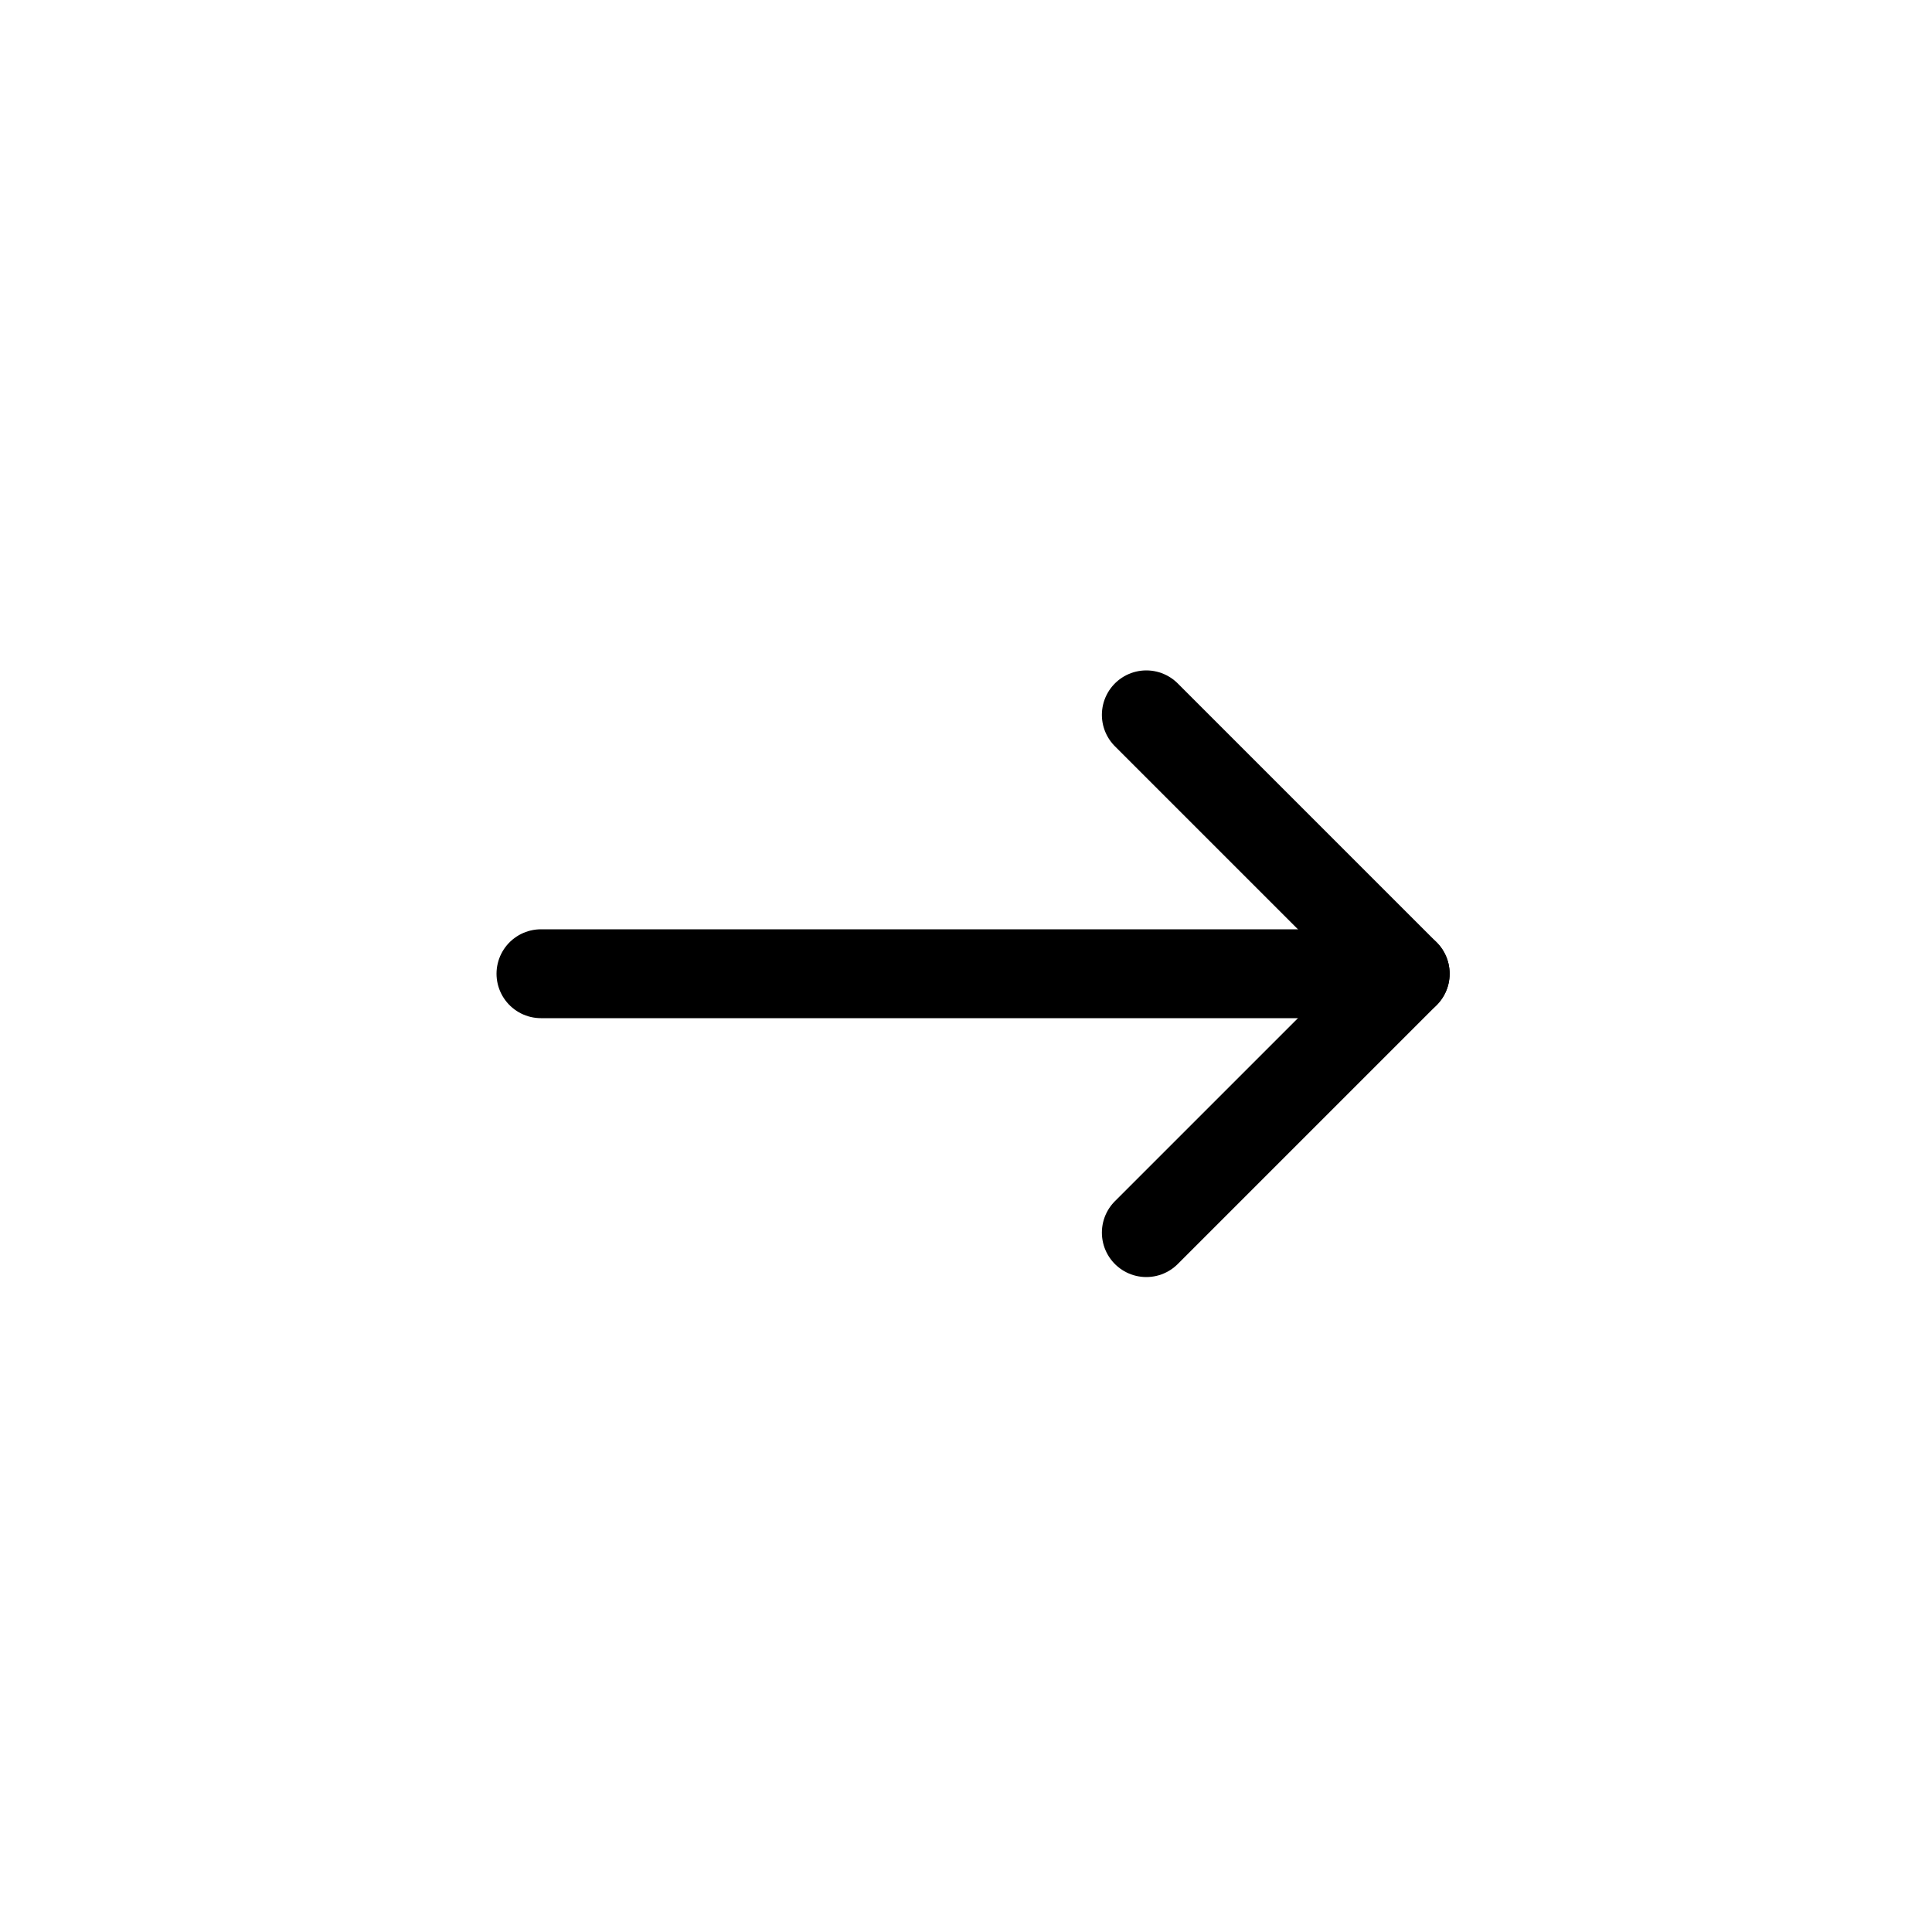
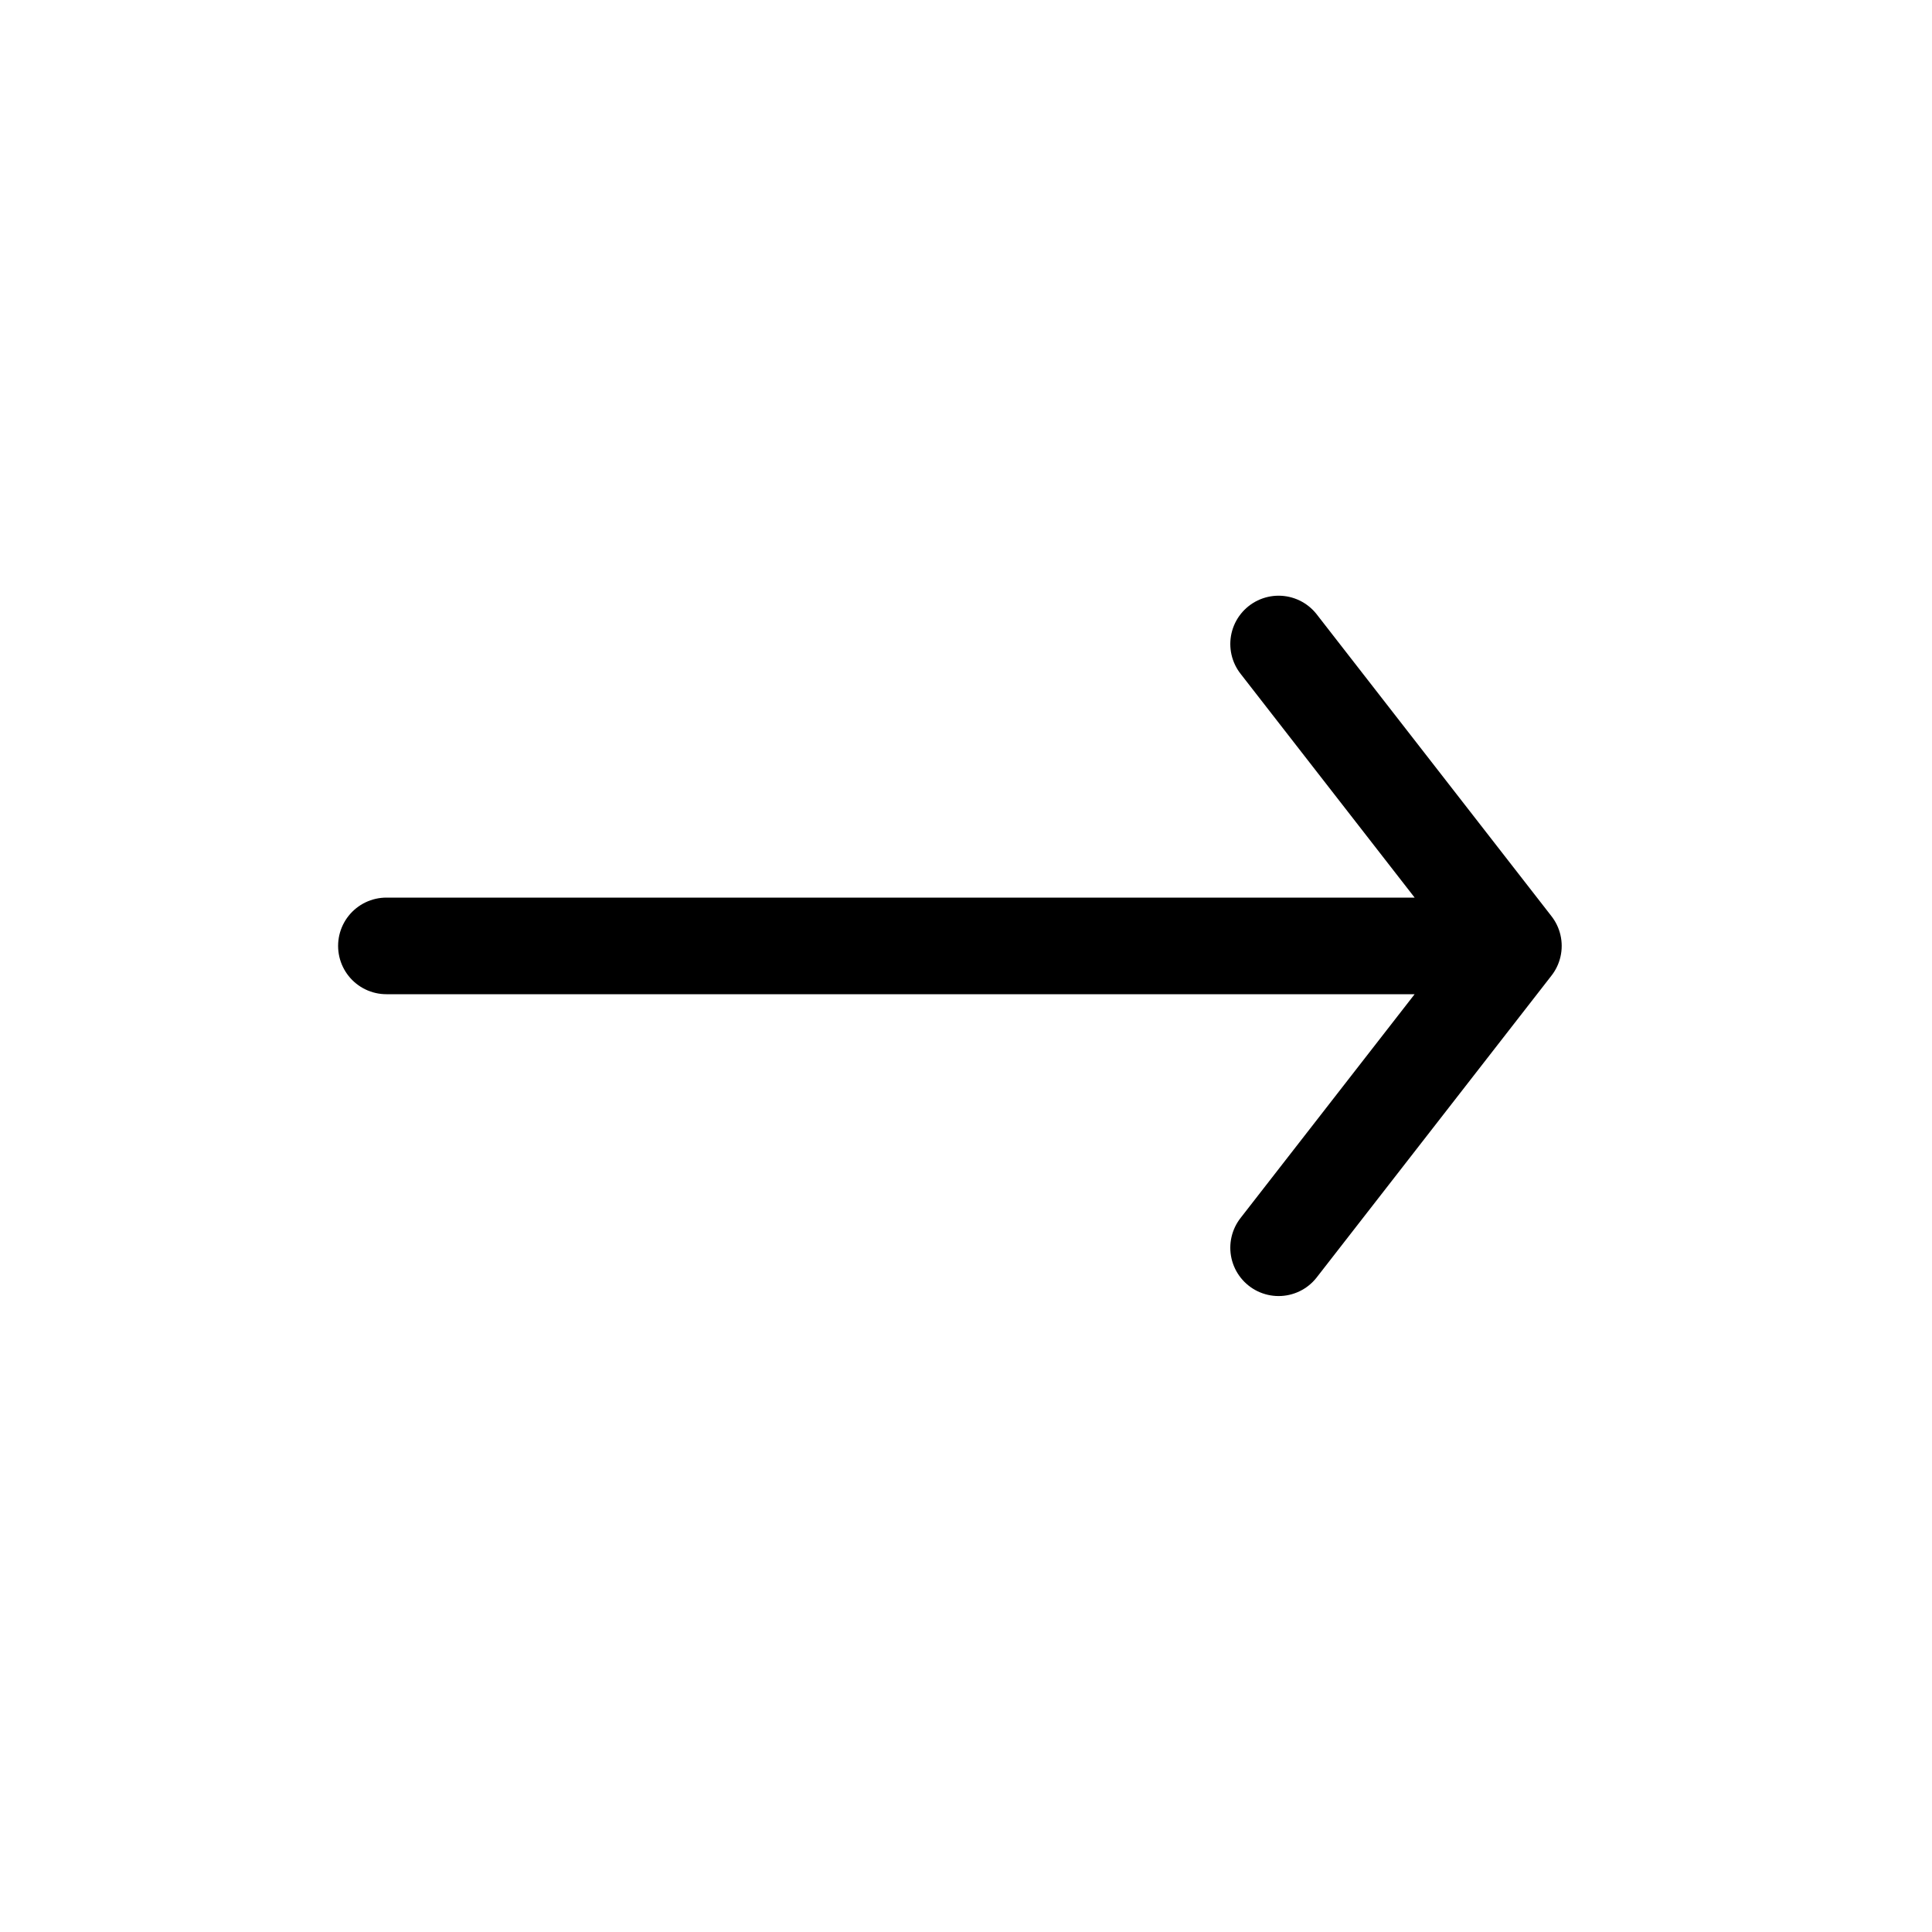
<svg xmlns="http://www.w3.org/2000/svg" viewBox="0 0 30 30" fill="none">
-   <g clip-path="url(#a)" stroke="currentColor" stroke-width="1.38" stroke-linecap="round" stroke-linejoin="round">
-     <path d="M8.4 15.12h13.42" />
-     <path d="m17.8 11.1 4.02 4.02-4.02 4.02" />
-   </g>
-   <defs>
-     <clipPath id="a">
-       <rect x="7.07" y="7.07" width="16.1" height="16.1" rx="8.05" fill="none" />
-     </clipPath>
-   </defs>
+   <path d="M19.854 10L23.5 14.688M23.5 14.688L19.854 19.375M23.5 14.688H6" stroke="currentColor" stroke-width="1.5" stroke-linecap="round" stroke-linejoin="round" />
</svg>
